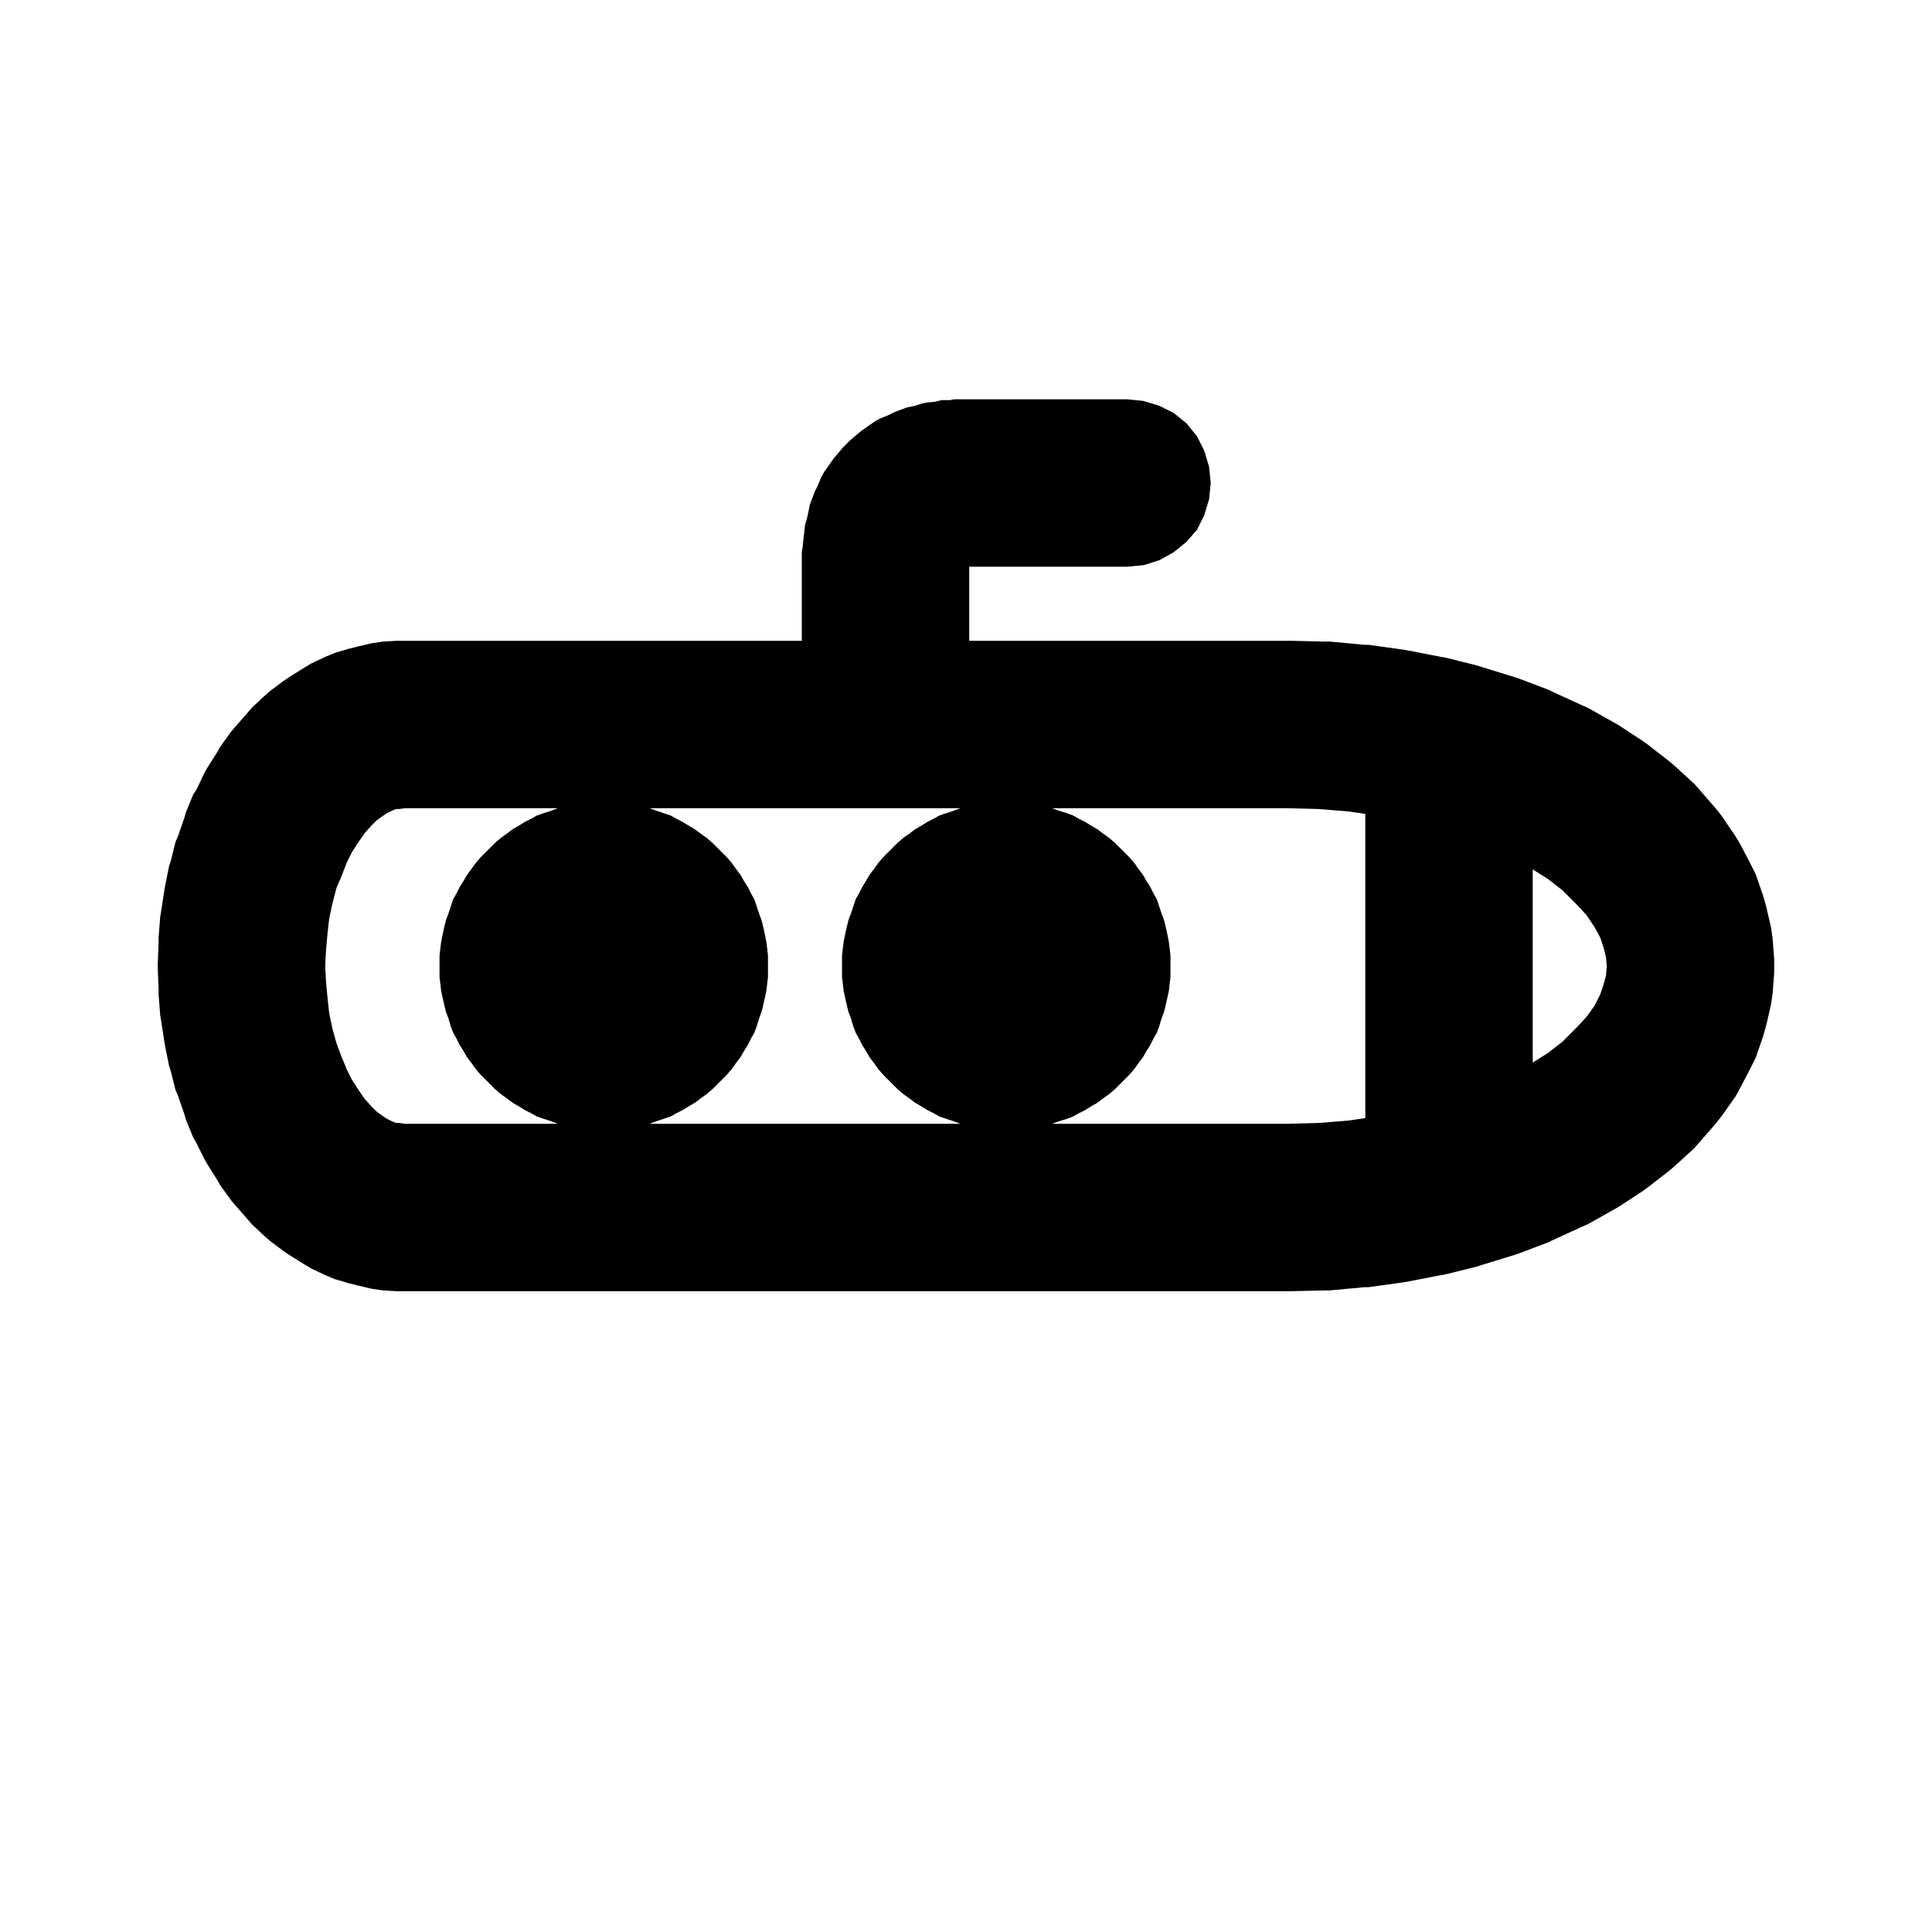
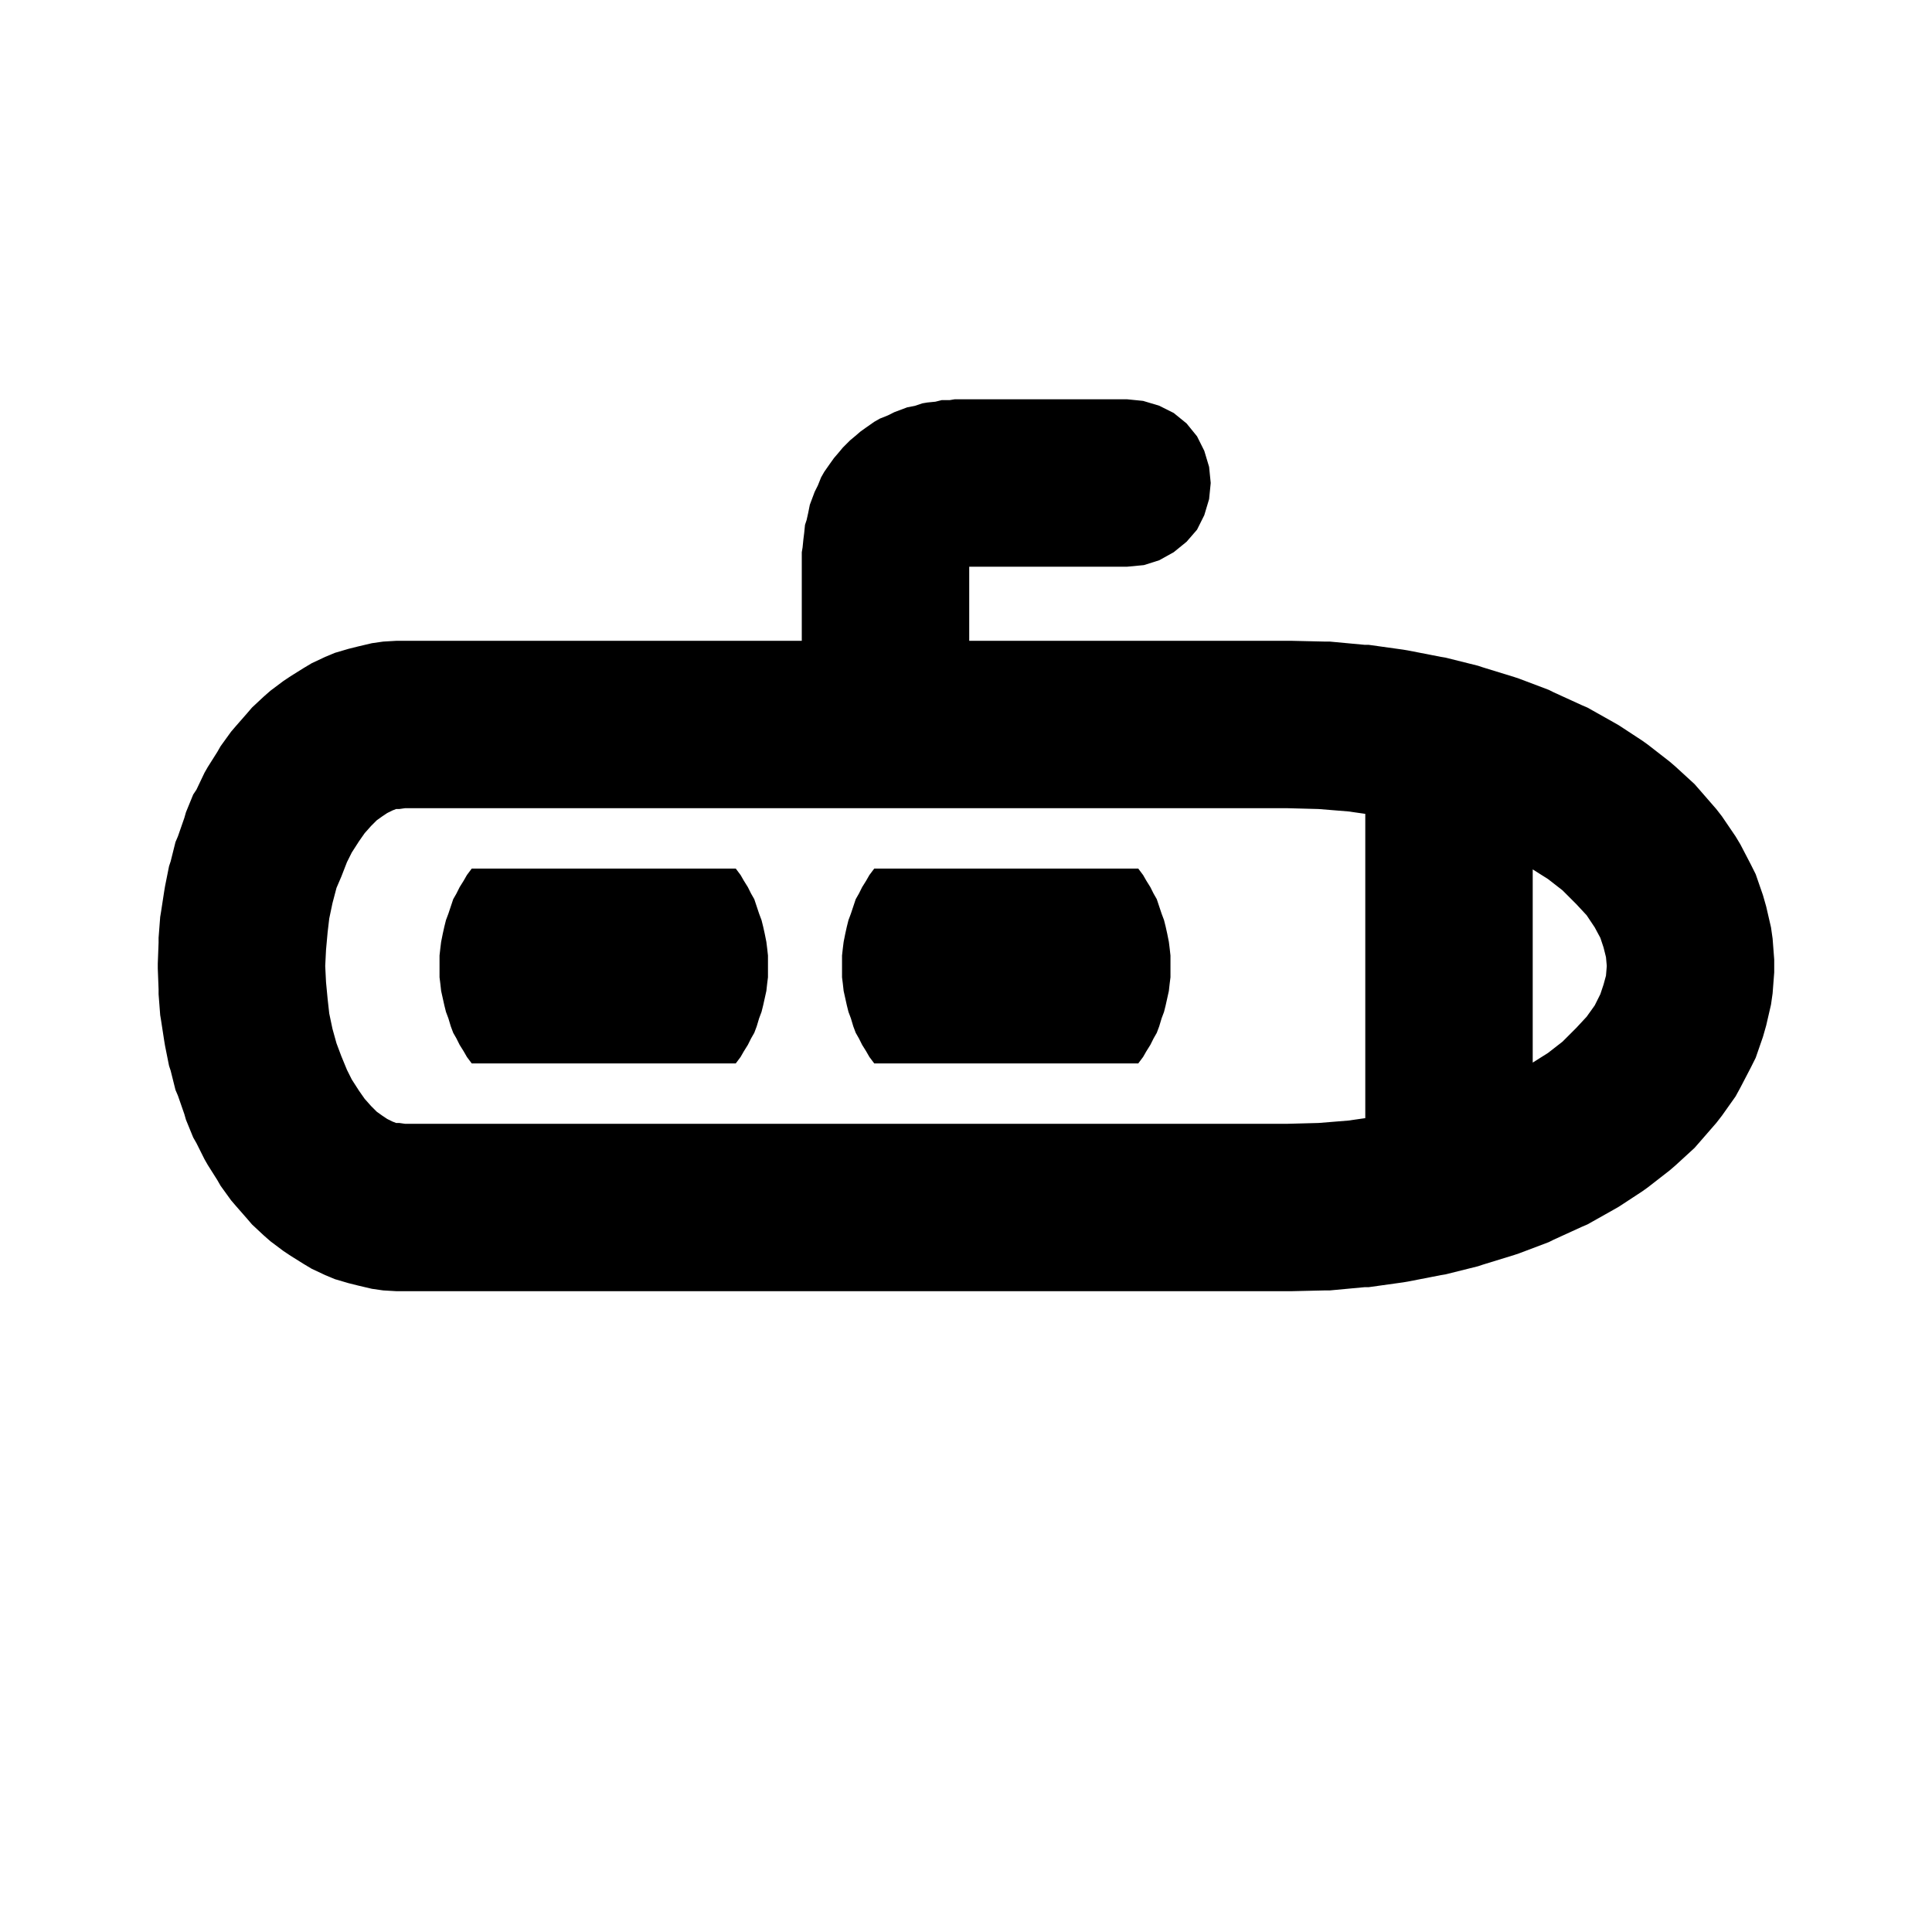
<svg xmlns="http://www.w3.org/2000/svg" viewBox="0 0 24 24" width="16" height="16" fill="currentColor">
-   <path d="M14.2 4.98L14.4 5.04L14.58 5.13L14.74 5.26L14.87 5.42L14.96 5.6L15.02 5.8L15.04 6L15.02 6.2L14.96 6.4L14.87 6.58L14.74 6.73L14.58 6.86L14.4 6.96L14.21 7.02L14 7.04L12.04 7.04L12.04 7.96L16 7.96L16.03 7.96L16.46 7.97L16.52 7.97L16.95 8.01L17 8.01L17.43 8.07L17.49 8.08L17.9 8.16L17.96 8.17L18.36 8.27L18.42 8.29L18.81 8.41L18.87 8.43L19.24 8.57L19.3 8.6L19.65 8.76L19.72 8.79L20.04 8.97L20.11 9.01L20.4 9.2L20.47 9.25L20.74 9.46L20.81 9.52L21.05 9.74L21.12 9.82L21.32 10.05L21.39 10.14L21.56 10.39L21.62 10.49L21.75 10.74L21.81 10.86L21.9 11.12L21.94 11.26L22 11.52L22.02 11.66L22.04 11.92L22.04 12.08L22.02 12.34L22 12.48L21.94 12.74L21.9 12.88L21.81 13.14L21.75 13.26L21.62 13.51L21.56 13.62L21.39 13.86L21.32 13.95L21.12 14.18L21.05 14.26L20.81 14.48L20.74 14.54L20.47 14.75L20.4 14.8L20.11 14.99L20.04 15.03L19.72 15.21L19.65 15.24L19.3 15.4L19.24 15.43L18.87 15.57L18.81 15.59L18.42 15.71L18.36 15.73L17.96 15.83L17.9 15.84L17.49 15.92L17.43 15.93L17 15.99L16.95 15.99L16.52 16.03L16.46 16.03L16.03 16.04L16 16.04L5 16.04L4.93 16.04L4.76 16.03L4.62 16.01L4.45 15.97L4.33 15.94L4.16 15.89L4.04 15.84L3.87 15.76L3.77 15.7L3.61 15.6L3.52 15.54L3.36 15.42L3.28 15.35L3.13 15.21L3.07 15.14L2.93 14.98L2.87 14.91L2.74 14.73L2.7 14.66L2.58 14.47L2.54 14.4L2.44 14.2L2.4 14.13L2.31 13.91L2.29 13.84L2.21 13.61L2.18 13.54L2.12 13.3L2.1 13.24L2.05 12.99L2.04 12.93L2 12.67L1.99 12.61L1.97 12.35L1.97 12.29L1.96 12.03L1.96 11.97L1.97 11.71L1.97 11.65L1.99 11.39L2 11.33L2.04 11.07L2.05 11.01L2.1 10.76L2.12 10.7L2.18 10.46L2.21 10.39L2.29 10.16L2.31 10.09L2.4 9.87L2.44 9.81L2.54 9.6L2.58 9.53L2.7 9.34L2.74 9.27L2.87 9.09L2.93 9.02L3.07 8.86L3.13 8.79L3.28 8.65L3.36 8.58L3.52 8.46L3.61 8.4L3.77 8.3L3.87 8.24L4.04 8.16L4.16 8.11L4.33 8.06L4.45 8.03L4.62 7.99L4.76 7.97L4.93 7.96L5 7.96L9.96 7.96L9.96 7L9.96 6.97L9.96 6.86L9.97 6.8L9.98 6.7L9.99 6.62L10 6.52L10.02 6.46L10.04 6.37L10.06 6.27L10.09 6.19L10.12 6.11L10.16 6.03L10.2 5.93L10.24 5.86L10.31 5.76L10.36 5.69L10.42 5.62L10.47 5.56L10.56 5.47L10.62 5.42L10.69 5.36L10.76 5.31L10.86 5.24L10.93 5.2L11.03 5.16L11.11 5.12L11.19 5.09L11.27 5.06L11.37 5.04L11.46 5.01L11.52 5L11.62 4.99L11.7 4.97L11.8 4.97L11.86 4.96L11.97 4.96L12 4.96L14 4.96ZM13.07 10.04L13.15 10.07L13.25 10.1L13.33 10.13L13.4 10.17L13.48 10.21L13.56 10.26L13.63 10.3L13.71 10.36L13.78 10.41L13.85 10.47L13.91 10.53L13.97 10.59L14.03 10.65L14.09 10.72L14.14 10.79L14.2 10.87L14.24 10.94L14.29 11.02L14.33 11.1L14.37 11.17L14.4 11.26L14.43 11.35L14.46 11.43L14.48 11.51L14.5 11.6L14.52 11.7L14.53 11.78L14.54 11.87L14.54 11.95L14.54 12.05L14.54 12.14L14.53 12.22L14.52 12.31L14.5 12.4L14.48 12.49L14.46 12.57L14.43 12.65L14.4 12.75L14.37 12.83L14.33 12.9L14.29 12.98L14.24 13.06L14.2 13.13L14.14 13.21L14.09 13.28L14.03 13.35L13.97 13.41L13.91 13.47L13.85 13.53L13.78 13.59L13.71 13.64L13.63 13.7L13.56 13.74L13.48 13.79L13.4 13.83L13.33 13.87L13.25 13.9L13.15 13.93L13.07 13.96L16 13.96L16.38 13.95L16.75 13.92L16.96 13.89L16.96 10.11L16.75 10.08L16.38 10.05L16 10.04ZM5.03 10.04L4.96 10.05L4.92 10.05L4.87 10.07L4.81 10.1L4.75 10.14L4.68 10.19L4.61 10.26L4.53 10.35L4.46 10.45L4.37 10.59L4.31 10.71L4.24 10.89L4.18 11.03L4.13 11.22L4.09 11.41L4.07 11.58L4.05 11.8L4.04 12L4.05 12.2L4.07 12.41L4.09 12.59L4.13 12.78L4.18 12.96L4.24 13.12L4.31 13.29L4.37 13.41L4.46 13.55L4.53 13.65L4.61 13.74L4.68 13.81L4.75 13.86L4.81 13.9L4.87 13.93L4.92 13.95L4.96 13.95L5.03 13.96L6.93 13.96L6.85 13.93L6.76 13.9L6.67 13.87L6.6 13.83L6.52 13.79L6.44 13.74L6.37 13.7L6.29 13.64L6.22 13.59L6.15 13.53L6.09 13.47L6.03 13.41L5.97 13.35L5.91 13.28L5.86 13.21L5.8 13.13L5.76 13.06L5.71 12.98L5.67 12.9L5.63 12.83L5.6 12.75L5.57 12.65L5.54 12.57L5.52 12.49L5.5 12.4L5.48 12.31L5.47 12.22L5.46 12.14L5.46 12.05L5.46 11.95L5.46 11.87L5.47 11.78L5.48 11.7L5.5 11.6L5.52 11.51L5.54 11.43L5.57 11.35L5.6 11.26L5.63 11.17L5.67 11.1L5.71 11.02L5.76 10.94L5.8 10.87L5.86 10.79L5.91 10.72L5.97 10.65L6.03 10.59L6.09 10.53L6.15 10.47L6.22 10.41L6.29 10.36L6.37 10.3L6.44 10.26L6.52 10.21L6.6 10.17L6.67 10.13L6.76 10.1L6.85 10.07L6.93 10.04ZM8.07 10.04L8.15 10.07L8.24 10.1L8.33 10.13L8.4 10.17L8.48 10.21L8.56 10.26L8.63 10.3L8.71 10.36L8.78 10.41L8.85 10.47L8.91 10.53L8.97 10.59L9.03 10.65L9.09 10.72L9.14 10.79L9.2 10.87L9.24 10.94L9.29 11.02L9.33 11.1L9.37 11.17L9.4 11.26L9.43 11.35L9.46 11.43L9.48 11.51L9.5 11.6L9.52 11.7L9.53 11.78L9.54 11.87L9.54 11.95L9.54 12.05L9.54 12.14L9.53 12.22L9.52 12.31L9.5 12.4L9.48 12.49L9.46 12.57L9.43 12.65L9.4 12.75L9.37 12.83L9.33 12.9L9.29 12.98L9.24 13.06L9.2 13.13L9.14 13.21L9.09 13.28L9.03 13.35L8.97 13.41L8.91 13.47L8.85 13.53L8.78 13.59L8.71 13.64L8.63 13.7L8.56 13.74L8.48 13.79L8.4 13.83L8.33 13.87L8.24 13.9L8.15 13.93L8.07 13.96L11.93 13.96L11.85 13.93L11.76 13.9L11.67 13.87L11.6 13.83L11.52 13.79L11.44 13.74L11.37 13.7L11.29 13.64L11.22 13.59L11.15 13.53L11.09 13.47L11.03 13.41L10.97 13.35L10.91 13.28L10.86 13.21L10.8 13.13L10.76 13.06L10.71 12.98L10.67 12.9L10.63 12.83L10.6 12.75L10.57 12.65L10.54 12.57L10.52 12.49L10.5 12.4L10.48 12.31L10.47 12.22L10.46 12.14L10.46 12.05L10.46 11.95L10.46 11.87L10.47 11.78L10.48 11.7L10.5 11.6L10.52 11.51L10.54 11.43L10.57 11.35L10.6 11.26L10.63 11.17L10.67 11.1L10.71 11.02L10.76 10.94L10.8 10.87L10.86 10.79L10.91 10.72L10.97 10.65L11.03 10.59L11.09 10.53L11.15 10.47L11.22 10.41L11.29 10.36L11.37 10.3L11.44 10.26L11.52 10.21L11.6 10.17L11.67 10.13L11.76 10.1L11.85 10.07L11.93 10.04ZM19.04 13.2L19.23 13.08L19.41 12.94L19.58 12.77L19.71 12.63L19.81 12.49L19.88 12.35L19.92 12.23L19.95 12.12L19.96 12L19.95 11.89L19.92 11.77L19.88 11.65L19.81 11.52L19.71 11.37L19.58 11.23L19.41 11.06L19.23 10.92L19.04 10.8Z" />
+   <path d="M14.2 4.98L14.4 5.04L14.58 5.13L14.74 5.26L14.87 5.42L14.96 5.6L15.02 5.8L15.04 6L15.02 6.2L14.96 6.4L14.87 6.58L14.74 6.73L14.58 6.86L14.4 6.96L14.21 7.02L14 7.04L12.04 7.04L12.04 7.96L16 7.96L16.03 7.96L16.46 7.97L16.52 7.97L16.95 8.01L17 8.01L17.43 8.07L17.49 8.08L17.9 8.16L17.96 8.17L18.36 8.27L18.42 8.29L18.81 8.41L18.87 8.43L19.24 8.57L19.3 8.6L19.65 8.76L19.72 8.79L20.04 8.97L20.11 9.01L20.4 9.2L20.47 9.25L20.74 9.46L20.81 9.52L21.05 9.74L21.12 9.82L21.32 10.05L21.39 10.14L21.56 10.39L21.62 10.49L21.75 10.74L21.81 10.86L21.9 11.12L21.94 11.26L22 11.52L22.02 11.66L22.04 11.92L22.04 12.08L22.02 12.34L22 12.48L21.94 12.74L21.9 12.88L21.81 13.14L21.75 13.26L21.62 13.51L21.56 13.62L21.39 13.86L21.32 13.95L21.12 14.18L21.05 14.26L20.81 14.48L20.74 14.54L20.47 14.75L20.4 14.8L20.11 14.99L20.04 15.03L19.72 15.21L19.65 15.24L19.3 15.4L19.24 15.43L18.87 15.57L18.81 15.59L18.42 15.71L18.36 15.73L17.96 15.83L17.9 15.84L17.49 15.92L17.43 15.93L17 15.99L16.95 15.99L16.52 16.03L16.46 16.03L16.03 16.04L16 16.04L5 16.04L4.93 16.04L4.76 16.03L4.62 16.01L4.45 15.97L4.33 15.94L4.16 15.89L4.04 15.84L3.87 15.76L3.77 15.7L3.61 15.6L3.52 15.54L3.36 15.42L3.28 15.35L3.13 15.21L3.07 15.14L2.93 14.98L2.87 14.91L2.74 14.73L2.7 14.66L2.58 14.47L2.54 14.4L2.44 14.2L2.4 14.13L2.31 13.91L2.29 13.84L2.21 13.61L2.18 13.54L2.12 13.3L2.1 13.24L2.05 12.99L2.04 12.93L2 12.67L1.99 12.61L1.97 12.35L1.97 12.29L1.96 12.03L1.96 11.97L1.97 11.71L1.97 11.65L1.99 11.39L2 11.33L2.04 11.07L2.05 11.01L2.1 10.76L2.12 10.7L2.18 10.46L2.21 10.39L2.29 10.16L2.31 10.09L2.4 9.87L2.44 9.81L2.54 9.6L2.58 9.53L2.7 9.34L2.74 9.27L2.87 9.09L2.93 9.02L3.07 8.86L3.13 8.79L3.28 8.65L3.36 8.58L3.52 8.46L3.61 8.4L3.77 8.3L3.87 8.24L4.04 8.16L4.16 8.11L4.33 8.06L4.45 8.03L4.62 7.99L4.76 7.97L4.93 7.96L5 7.96L9.96 7.96L9.96 7L9.96 6.97L9.96 6.86L9.97 6.8L9.98 6.7L9.99 6.62L10 6.52L10.02 6.46L10.04 6.37L10.06 6.27L10.09 6.19L10.12 6.11L10.16 6.03L10.2 5.93L10.24 5.86L10.31 5.76L10.36 5.69L10.42 5.62L10.47 5.56L10.56 5.47L10.62 5.42L10.69 5.36L10.76 5.31L10.86 5.24L10.93 5.2L11.03 5.16L11.11 5.12L11.19 5.09L11.27 5.06L11.37 5.04L11.46 5.01L11.52 5L11.62 4.99L11.7 4.97L11.8 4.97L11.86 4.96L11.97 4.96L12 4.96L14 4.96ZM5.03 10.04L4.96 10.05L4.92 10.05L4.87 10.07L4.81 10.1L4.75 10.14L4.68 10.19L4.61 10.26L4.53 10.35L4.46 10.45L4.37 10.59L4.31 10.71L4.24 10.89L4.18 11.03L4.13 11.22L4.09 11.41L4.07 11.58L4.05 11.8L4.04 12L4.05 12.2L4.07 12.41L4.09 12.59L4.13 12.78L4.18 12.96L4.24 13.12L4.31 13.29L4.37 13.41L4.46 13.55L4.53 13.65L4.61 13.74L4.68 13.81L4.75 13.86L4.81 13.9L4.87 13.93L4.92 13.95L4.96 13.95L5.03 13.96L16 13.96L16.38 13.95L16.75 13.92L16.96 13.89L16.96 10.11L16.75 10.08L16.38 10.05L16 10.04ZM14.14 10.79L14.2 10.87L14.24 10.94L14.29 11.02L14.33 11.1L14.37 11.17L14.4 11.26L14.43 11.35L14.46 11.43L14.48 11.51L14.5 11.6L14.52 11.7L14.53 11.78L14.54 11.87L14.54 11.95L14.54 12.05L14.54 12.14L14.53 12.22L14.52 12.31L14.5 12.4L14.48 12.49L14.46 12.57L14.43 12.65L14.4 12.75L14.37 12.83L14.33 12.9L14.29 12.98L14.24 13.06L14.2 13.13L14.14 13.21L14.14 13.21L10.86 13.21L10.86 13.21L10.8 13.13L10.76 13.06L10.71 12.98L10.67 12.9L10.63 12.83L10.6 12.75L10.57 12.65L10.54 12.57L10.52 12.49L10.5 12.4L10.48 12.31L10.47 12.22L10.46 12.14L10.46 12.05L10.46 11.95L10.46 11.87L10.47 11.78L10.48 11.7L10.5 11.6L10.52 11.51L10.54 11.43L10.57 11.35L10.6 11.26L10.63 11.17L10.67 11.1L10.71 11.02L10.76 10.94L10.8 10.87L10.86 10.79L10.86 10.79L14.14 10.79ZM9.14 10.79L9.2 10.87L9.24 10.94L9.29 11.02L9.33 11.1L9.37 11.17L9.4 11.26L9.43 11.35L9.46 11.43L9.48 11.51L9.5 11.6L9.52 11.7L9.53 11.78L9.54 11.87L9.54 11.95L9.54 12.05L9.54 12.14L9.53 12.22L9.52 12.31L9.5 12.4L9.48 12.49L9.46 12.57L9.43 12.65L9.4 12.75L9.37 12.83L9.33 12.9L9.29 12.98L9.24 13.06L9.2 13.13L9.14 13.21L9.14 13.21L5.86 13.21L5.86 13.21L5.8 13.13L5.76 13.06L5.71 12.98L5.67 12.9L5.63 12.83L5.6 12.75L5.57 12.65L5.54 12.57L5.52 12.49L5.5 12.4L5.48 12.31L5.47 12.22L5.46 12.14L5.46 12.05L5.46 11.95L5.46 11.87L5.47 11.78L5.48 11.7L5.5 11.6L5.52 11.51L5.54 11.43L5.57 11.35L5.6 11.26L5.63 11.17L5.67 11.1L5.71 11.02L5.76 10.94L5.8 10.87L5.86 10.79L5.86 10.79L9.14 10.79ZM19.04 13.2L19.23 13.08L19.41 12.94L19.58 12.77L19.71 12.63L19.81 12.49L19.88 12.35L19.92 12.23L19.95 12.12L19.96 12L19.95 11.89L19.92 11.77L19.88 11.65L19.81 11.52L19.71 11.37L19.58 11.23L19.41 11.06L19.23 10.92L19.04 10.8Z" />
</svg>
